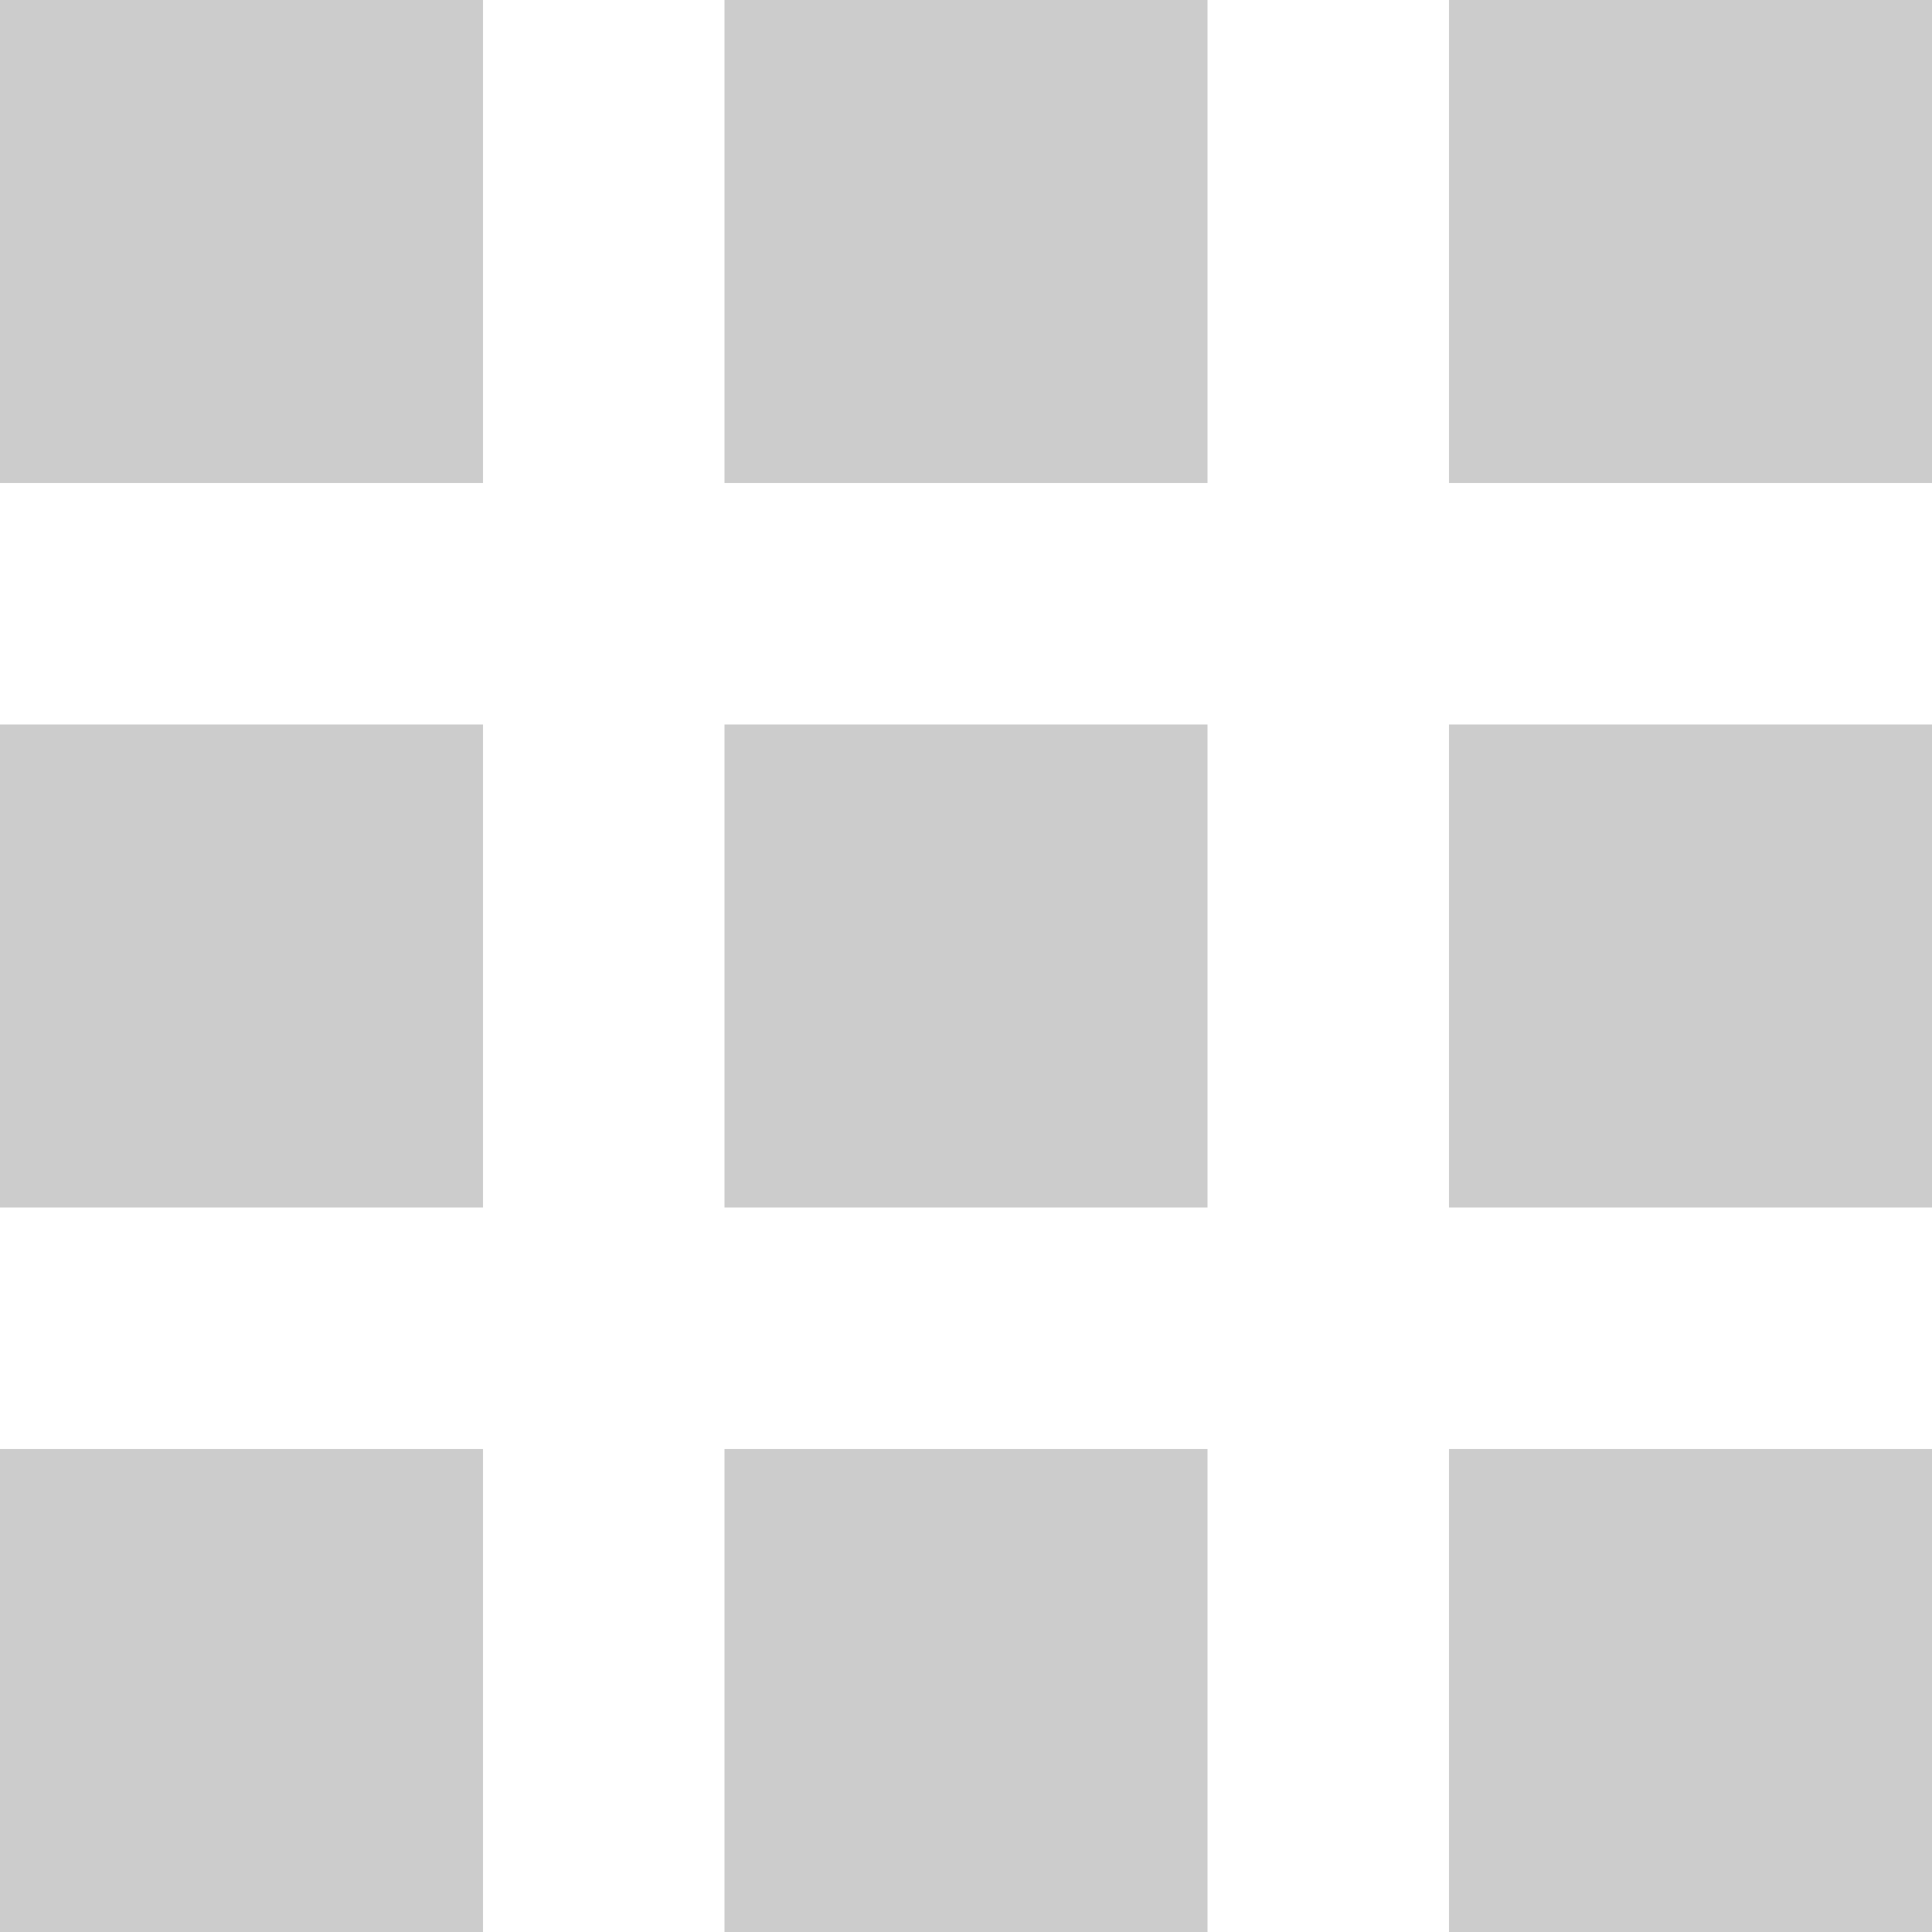
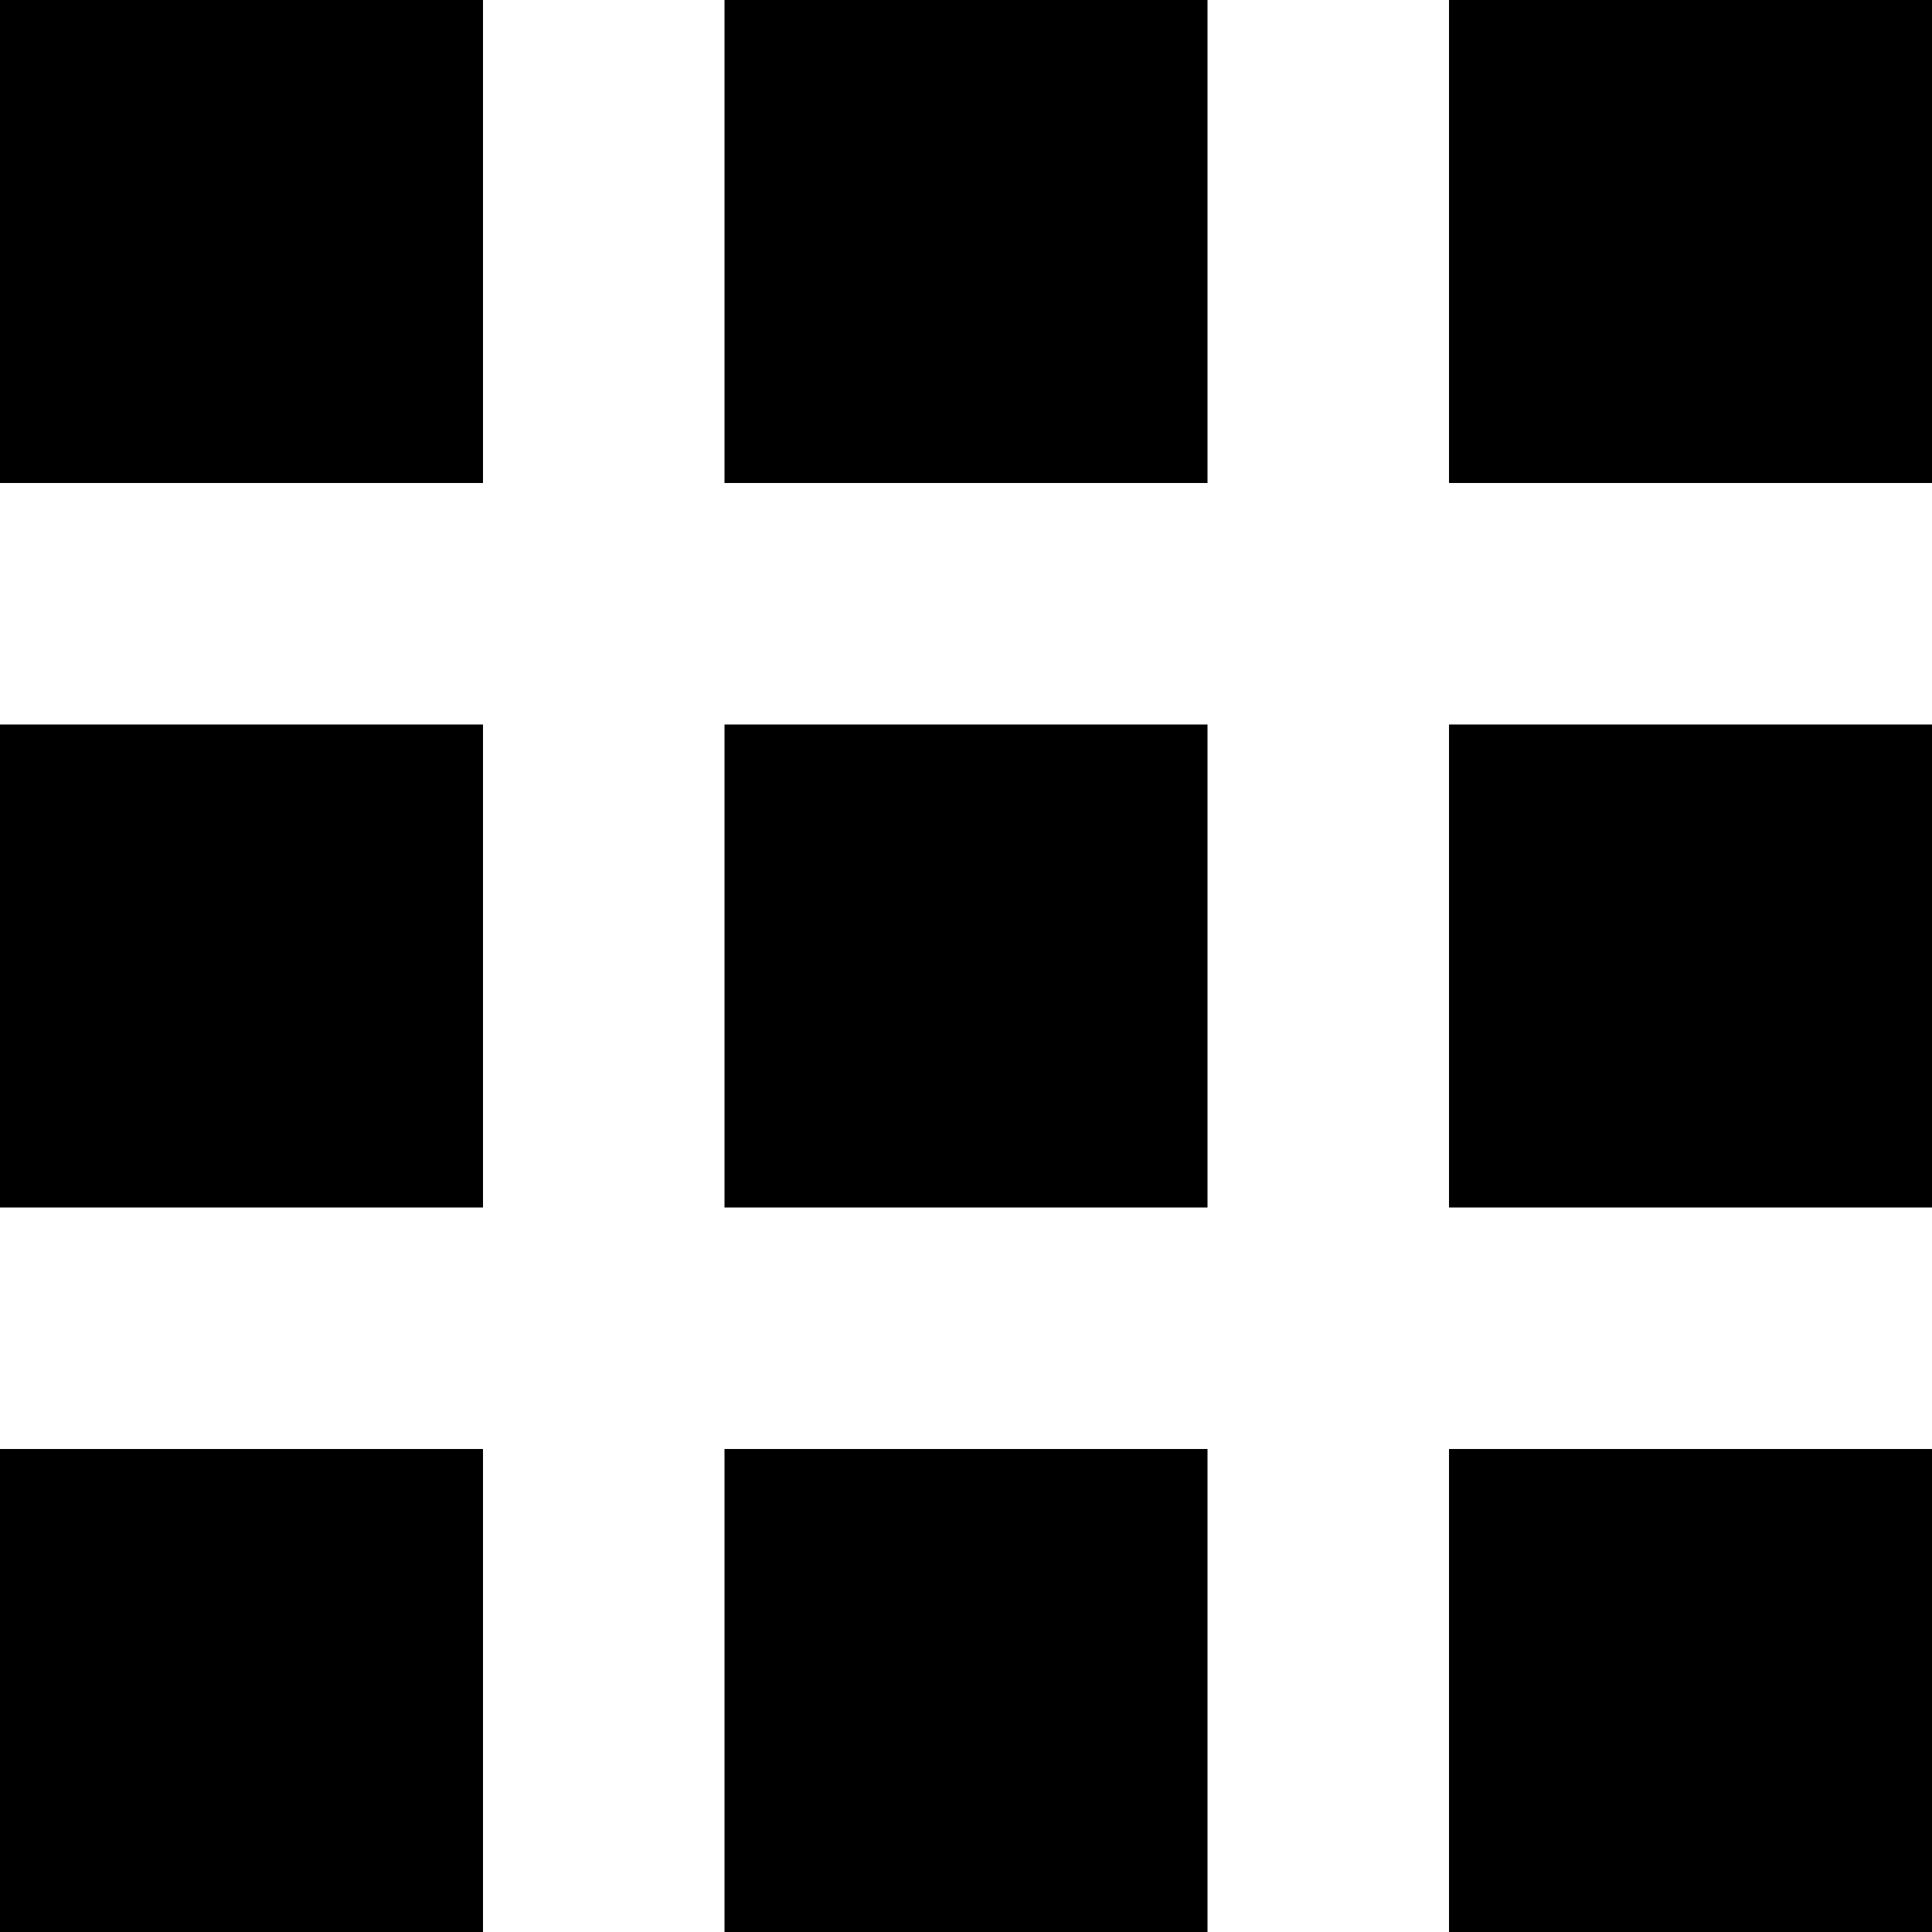
<svg xmlns="http://www.w3.org/2000/svg" width="16px" height="16px" viewBox="0 0 16 16" version="1.1">
  <defs />
-   <g id="Page-1" stroke="none" stroke-width="1" fill="none" fill-rule="evenodd">
-     <g id="List" transform="translate(-215, -728)" fill="#CCCCCC">
+   <g id="Page-1" stroke="none" stroke-width="1" fill-rule="evenodd">
+     <g id="List" transform="translate(-215, -728)">
      <g id="iconos-default" transform="translate(211, 724)">
        <g id="Material/Icons-black/apps">
          <path d="M4,8 L8,8 L8,4 L4,4 L4,8 L4,8 Z M10,20 L14,20 L14,16 L10,16 L10,20 L10,20 Z M4,20 L8,20 L8,16 L4,16 L4,20 L4,20 Z M4,14 L8,14 L8,10 L4,10 L4,14 L4,14 Z M10,14 L14,14 L14,10 L10,10 L10,14 L10,14 Z M16,4 L16,8 L20,8 L20,4 L16,4 L16,4 Z M10,8 L14,8 L14,4 L10,4 L10,8 L10,8 Z M16,14 L20,14 L20,10 L16,10 L16,14 L16,14 Z M16,20 L20,20 L20,16 L16,16 L16,20 L16,20 Z" id="Shape" />
        </g>
      </g>
    </g>
  </g>
</svg>
